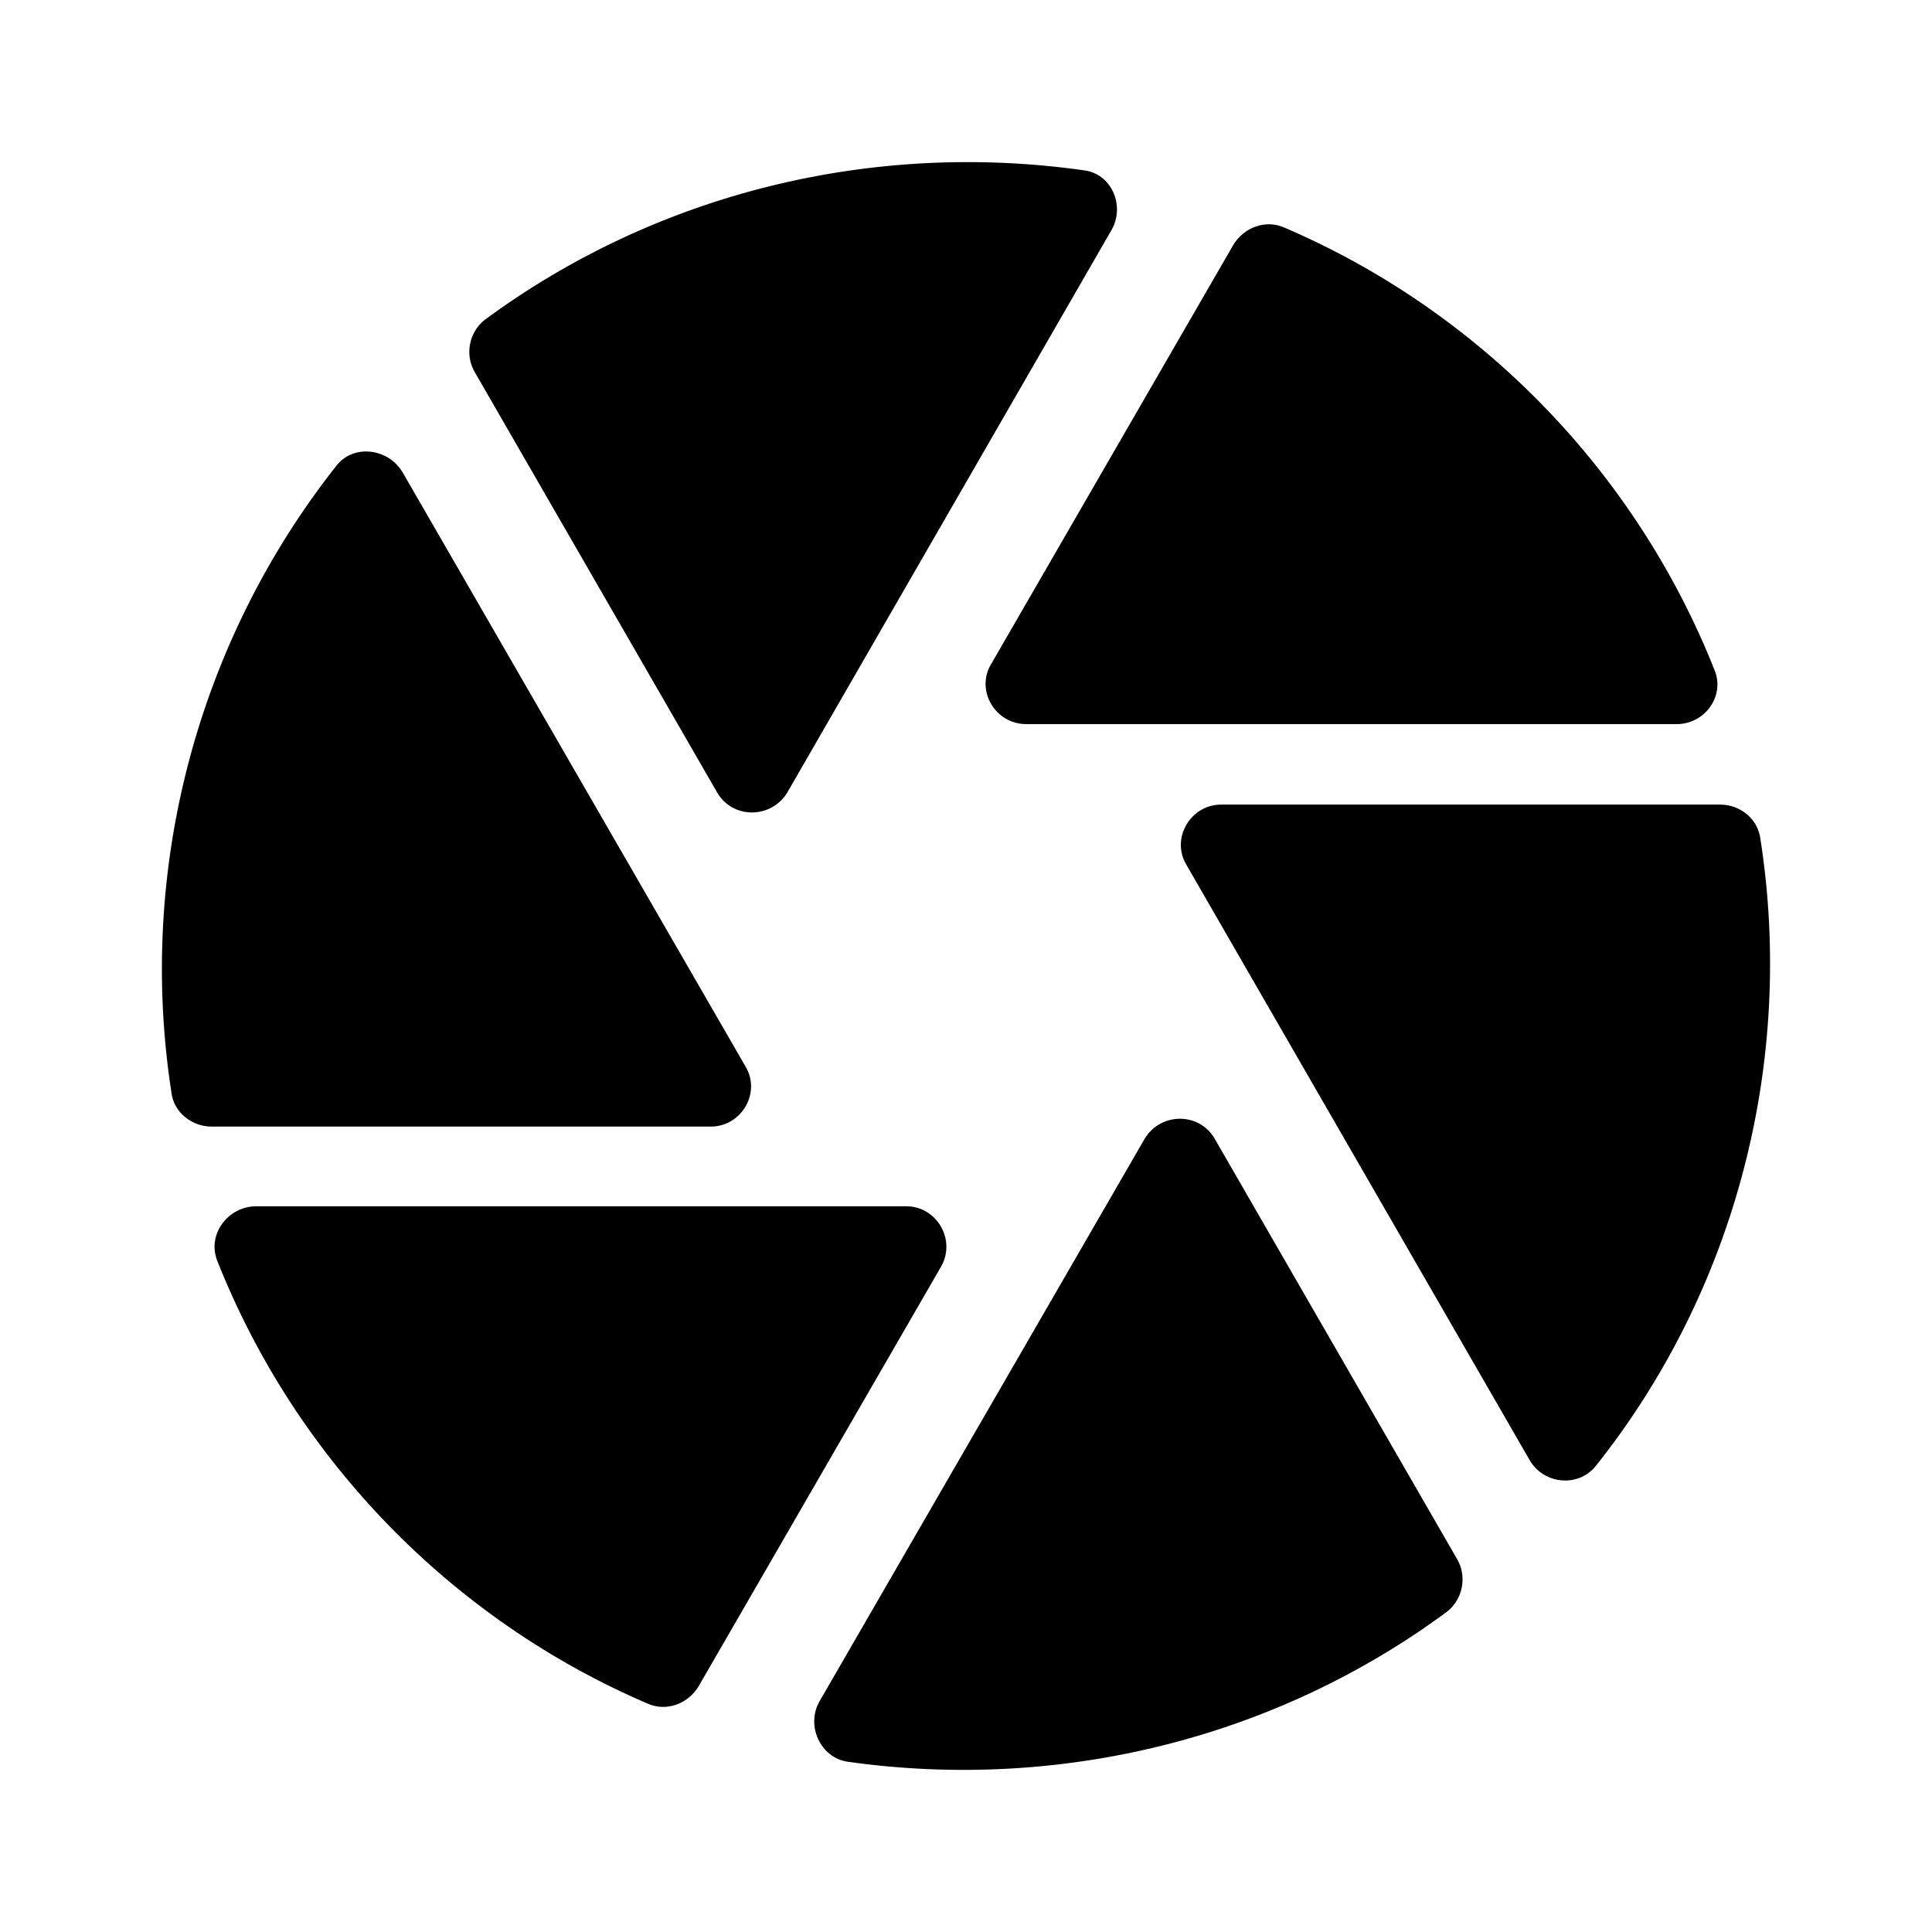
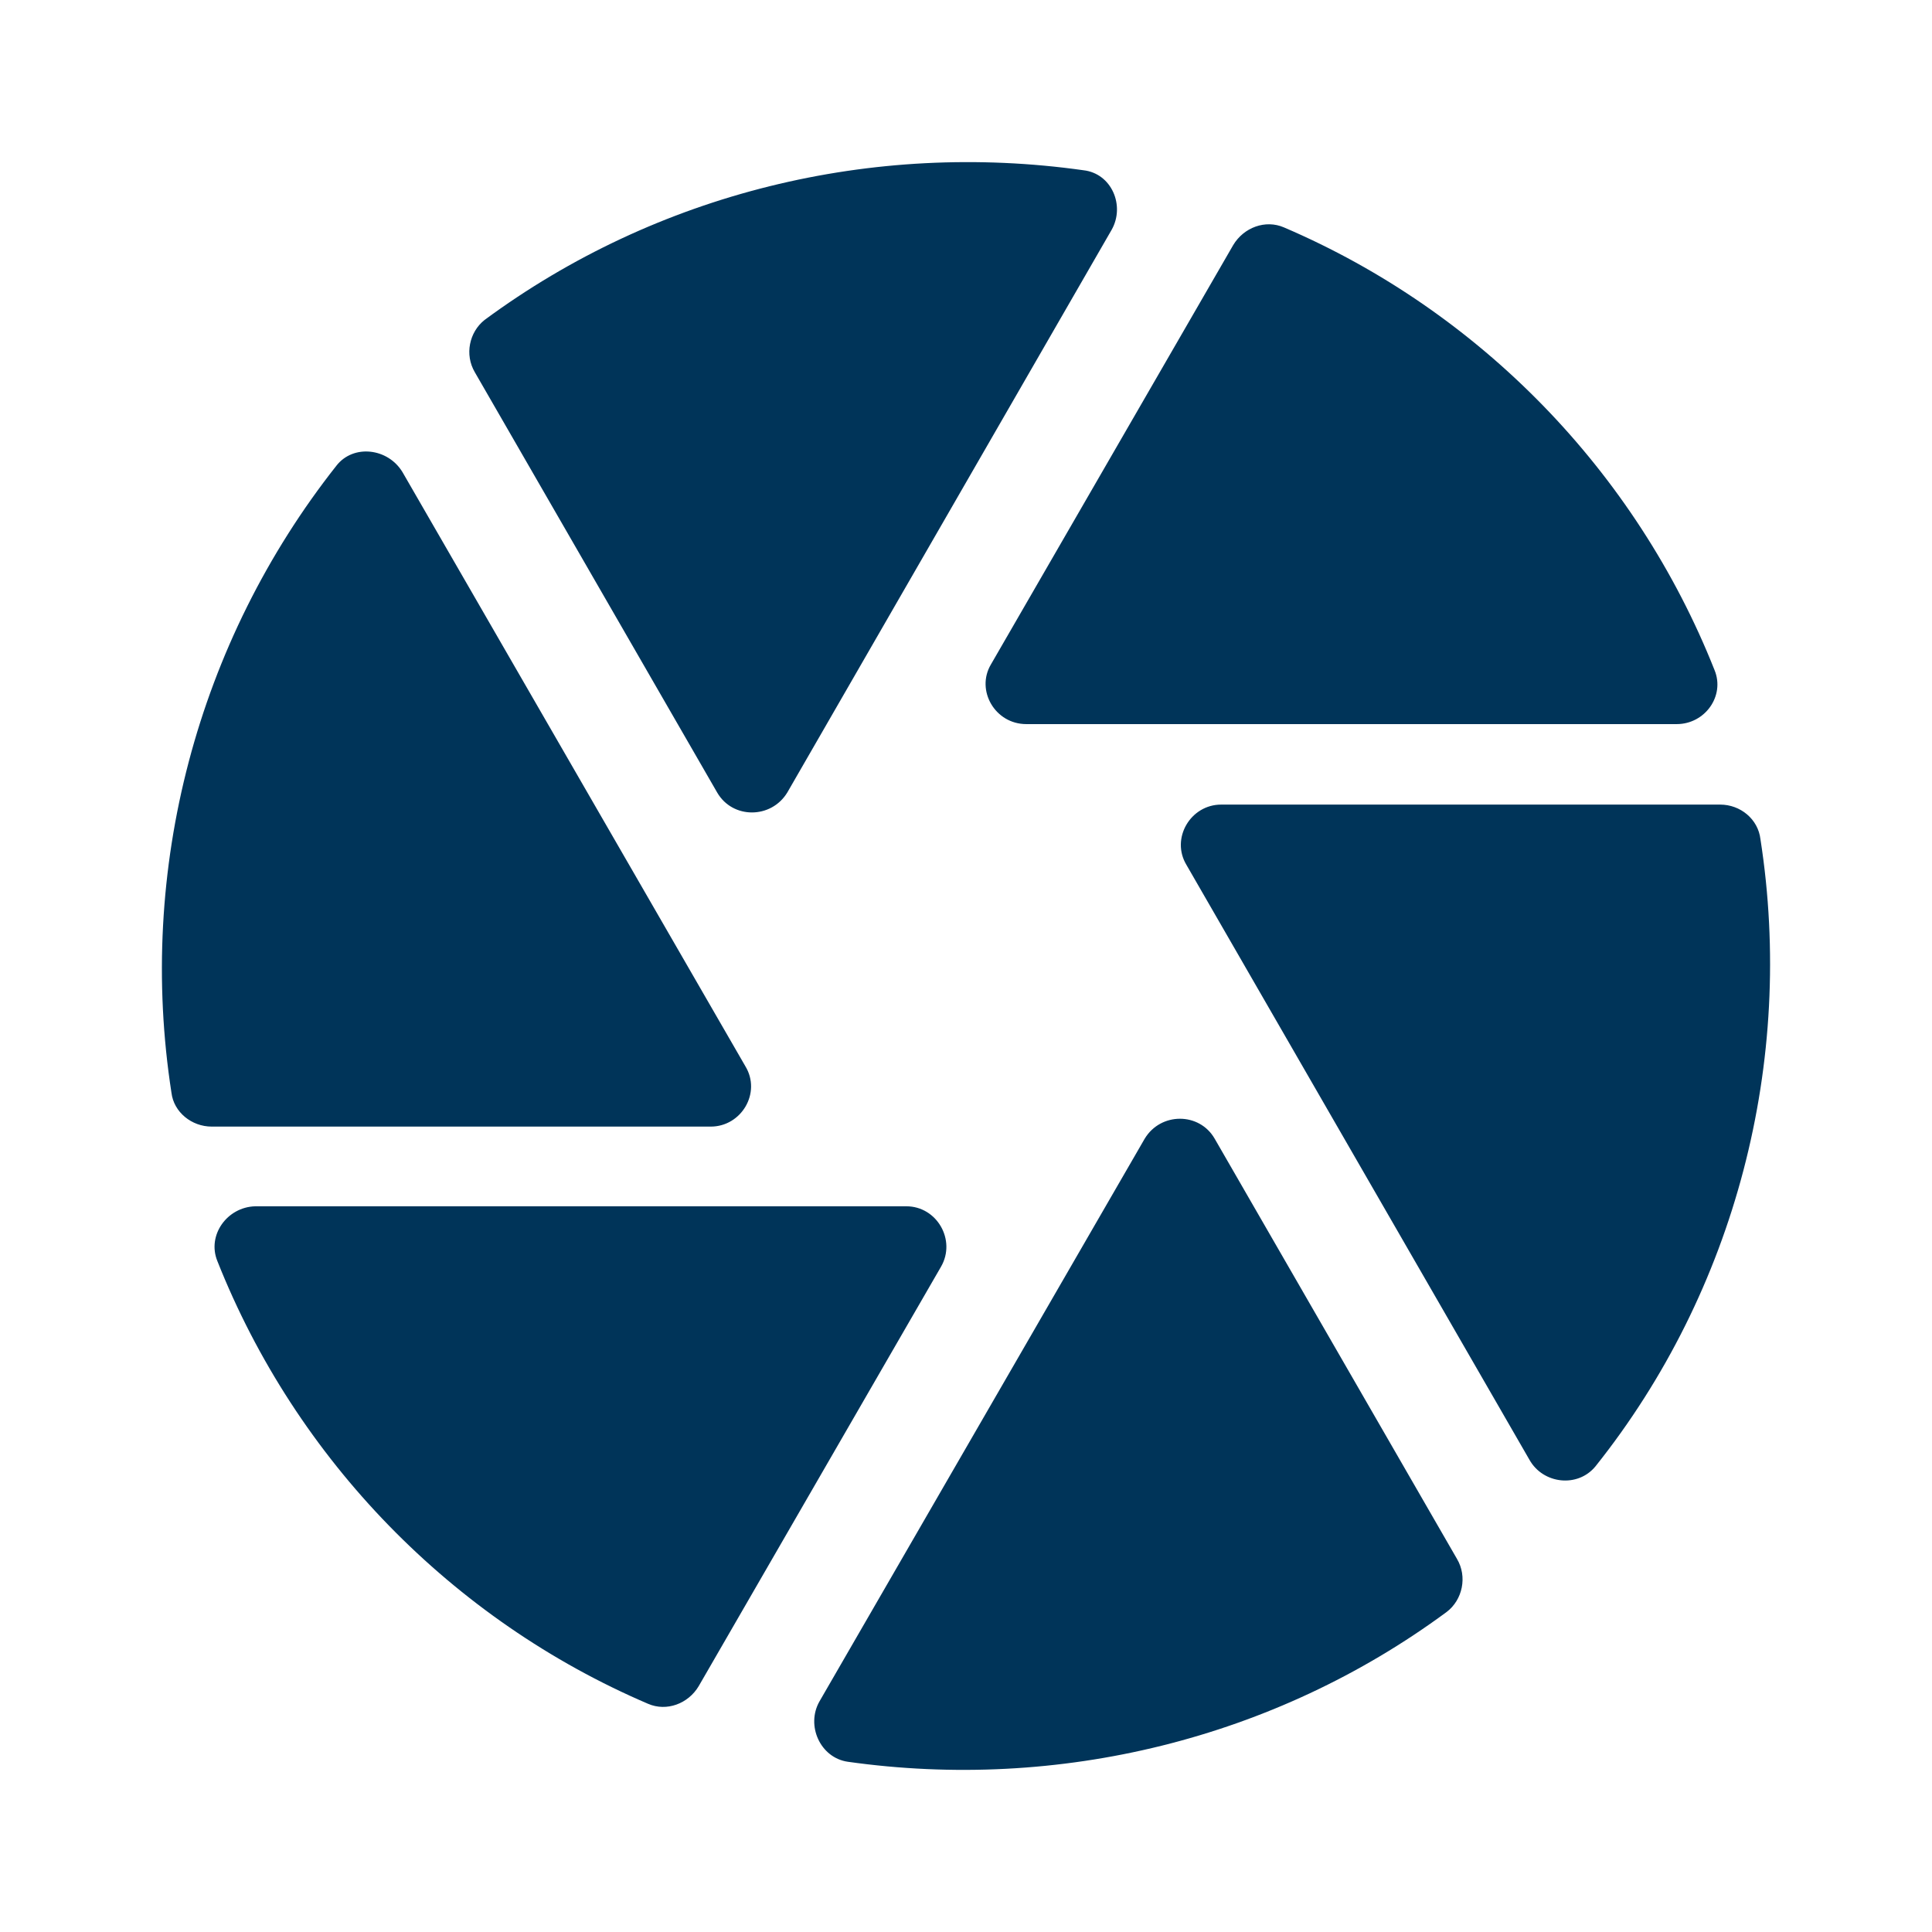
<svg xmlns="http://www.w3.org/2000/svg" width="24" height="24" viewBox="0 0 24 24" fill="none">
  <g id="Miscellaneous Set / Image / camera">
    <mask id="mask0_70_9225" style="mask-type:alpha" maskUnits="userSpaceOnUse" x="2" y="2" width="20" height="20">
      <g id="Icon Mask">
-         <path id="Round" fill-rule="evenodd" clip-rule="evenodd" d="M13.46 2.115C13.809 2.155 13.979 2.555 13.809 2.855L9.78 9.845C9.579 10.175 9.1 10.175 8.909 9.845L5.899 4.625C5.769 4.405 5.83 4.125 6.019 3.975C8.159 2.395 10.839 1.745 13.46 2.115ZM15.95 2.825C18.38 3.865 20.32 5.855 21.299 8.325C21.43 8.645 21.18 8.995 20.829 8.995H12.749C12.36 8.995 12.12 8.575 12.309 8.255L15.319 3.045C15.45 2.825 15.72 2.725 15.95 2.825ZM21.369 9.995H15.169C14.79 9.995 14.54 10.415 14.739 10.745L19 18.135C19.169 18.435 19.599 18.485 19.82 18.215C21.559 16.035 22.299 13.185 21.869 10.425C21.84 10.175 21.619 9.995 21.369 9.995ZM2.13 13.575C1.7 10.805 2.45 7.975 4.179 5.785C4.389 5.515 4.819 5.565 5 5.865L9.259 13.245C9.46 13.575 9.21 13.995 8.829 13.995H2.63C2.38 13.995 2.159 13.815 2.13 13.575ZM2.7 15.665C3.679 18.135 5.62 20.125 8.05 21.165C8.28 21.265 8.55 21.165 8.68 20.945L11.69 15.735C11.88 15.405 11.639 14.985 11.259 14.985H3.17C2.82 14.995 2.57 15.345 2.7 15.665ZM17.97 20.025C15.829 21.605 13.149 22.255 10.53 21.885C10.19 21.835 10.009 21.435 10.18 21.135L14.22 14.145C14.419 13.815 14.899 13.815 15.089 14.145L18.099 19.365C18.23 19.585 18.169 19.875 17.97 20.025Z" fill="black" />
+         <path id="Round" fill-rule="evenodd" clip-rule="evenodd" d="M13.46 2.115C13.809 2.155 13.979 2.555 13.809 2.855L9.78 9.845C9.579 10.175 9.1 10.175 8.909 9.845L5.899 4.625C5.769 4.405 5.83 4.125 6.019 3.975C8.159 2.395 10.839 1.745 13.46 2.115ZM15.95 2.825C18.38 3.865 20.32 5.855 21.299 8.325C21.43 8.645 21.18 8.995 20.829 8.995H12.749C12.36 8.995 12.12 8.575 12.309 8.255L15.319 3.045C15.45 2.825 15.72 2.725 15.95 2.825ZM21.369 9.995H15.169C14.79 9.995 14.54 10.415 14.739 10.745L19 18.135C19.169 18.435 19.599 18.485 19.82 18.215C21.559 16.035 22.299 13.185 21.869 10.425C21.84 10.175 21.619 9.995 21.369 9.995ZM2.13 13.575C1.7 10.805 2.45 7.975 4.179 5.785C4.389 5.515 4.819 5.565 5 5.865L9.259 13.245C9.46 13.575 9.21 13.995 8.829 13.995H2.63C2.38 13.995 2.159 13.815 2.13 13.575ZM2.7 15.665C3.679 18.135 5.62 20.125 8.05 21.165C8.28 21.265 8.55 21.165 8.68 20.945L11.69 15.735C11.88 15.405 11.639 14.985 11.259 14.985H3.17C2.82 14.995 2.57 15.345 2.7 15.665ZM17.97 20.025C15.829 21.605 13.149 22.255 10.53 21.885C10.19 21.835 10.009 21.435 10.18 21.135L14.22 14.145C14.419 13.815 14.899 13.815 15.089 14.145L18.099 19.365C18.23 19.585 18.169 19.875 17.97 20.025Z" fill="#003459" />
      </g>
    </mask>
    <g mask="url(#mask0_70_9225)">
-       <rect id="Color Fill" width="24" height="24" fill="black" />
+       <rect id="Color Fill" width="24" height="24" fill="#003459" />
    </g>
  </g>
</svg>
